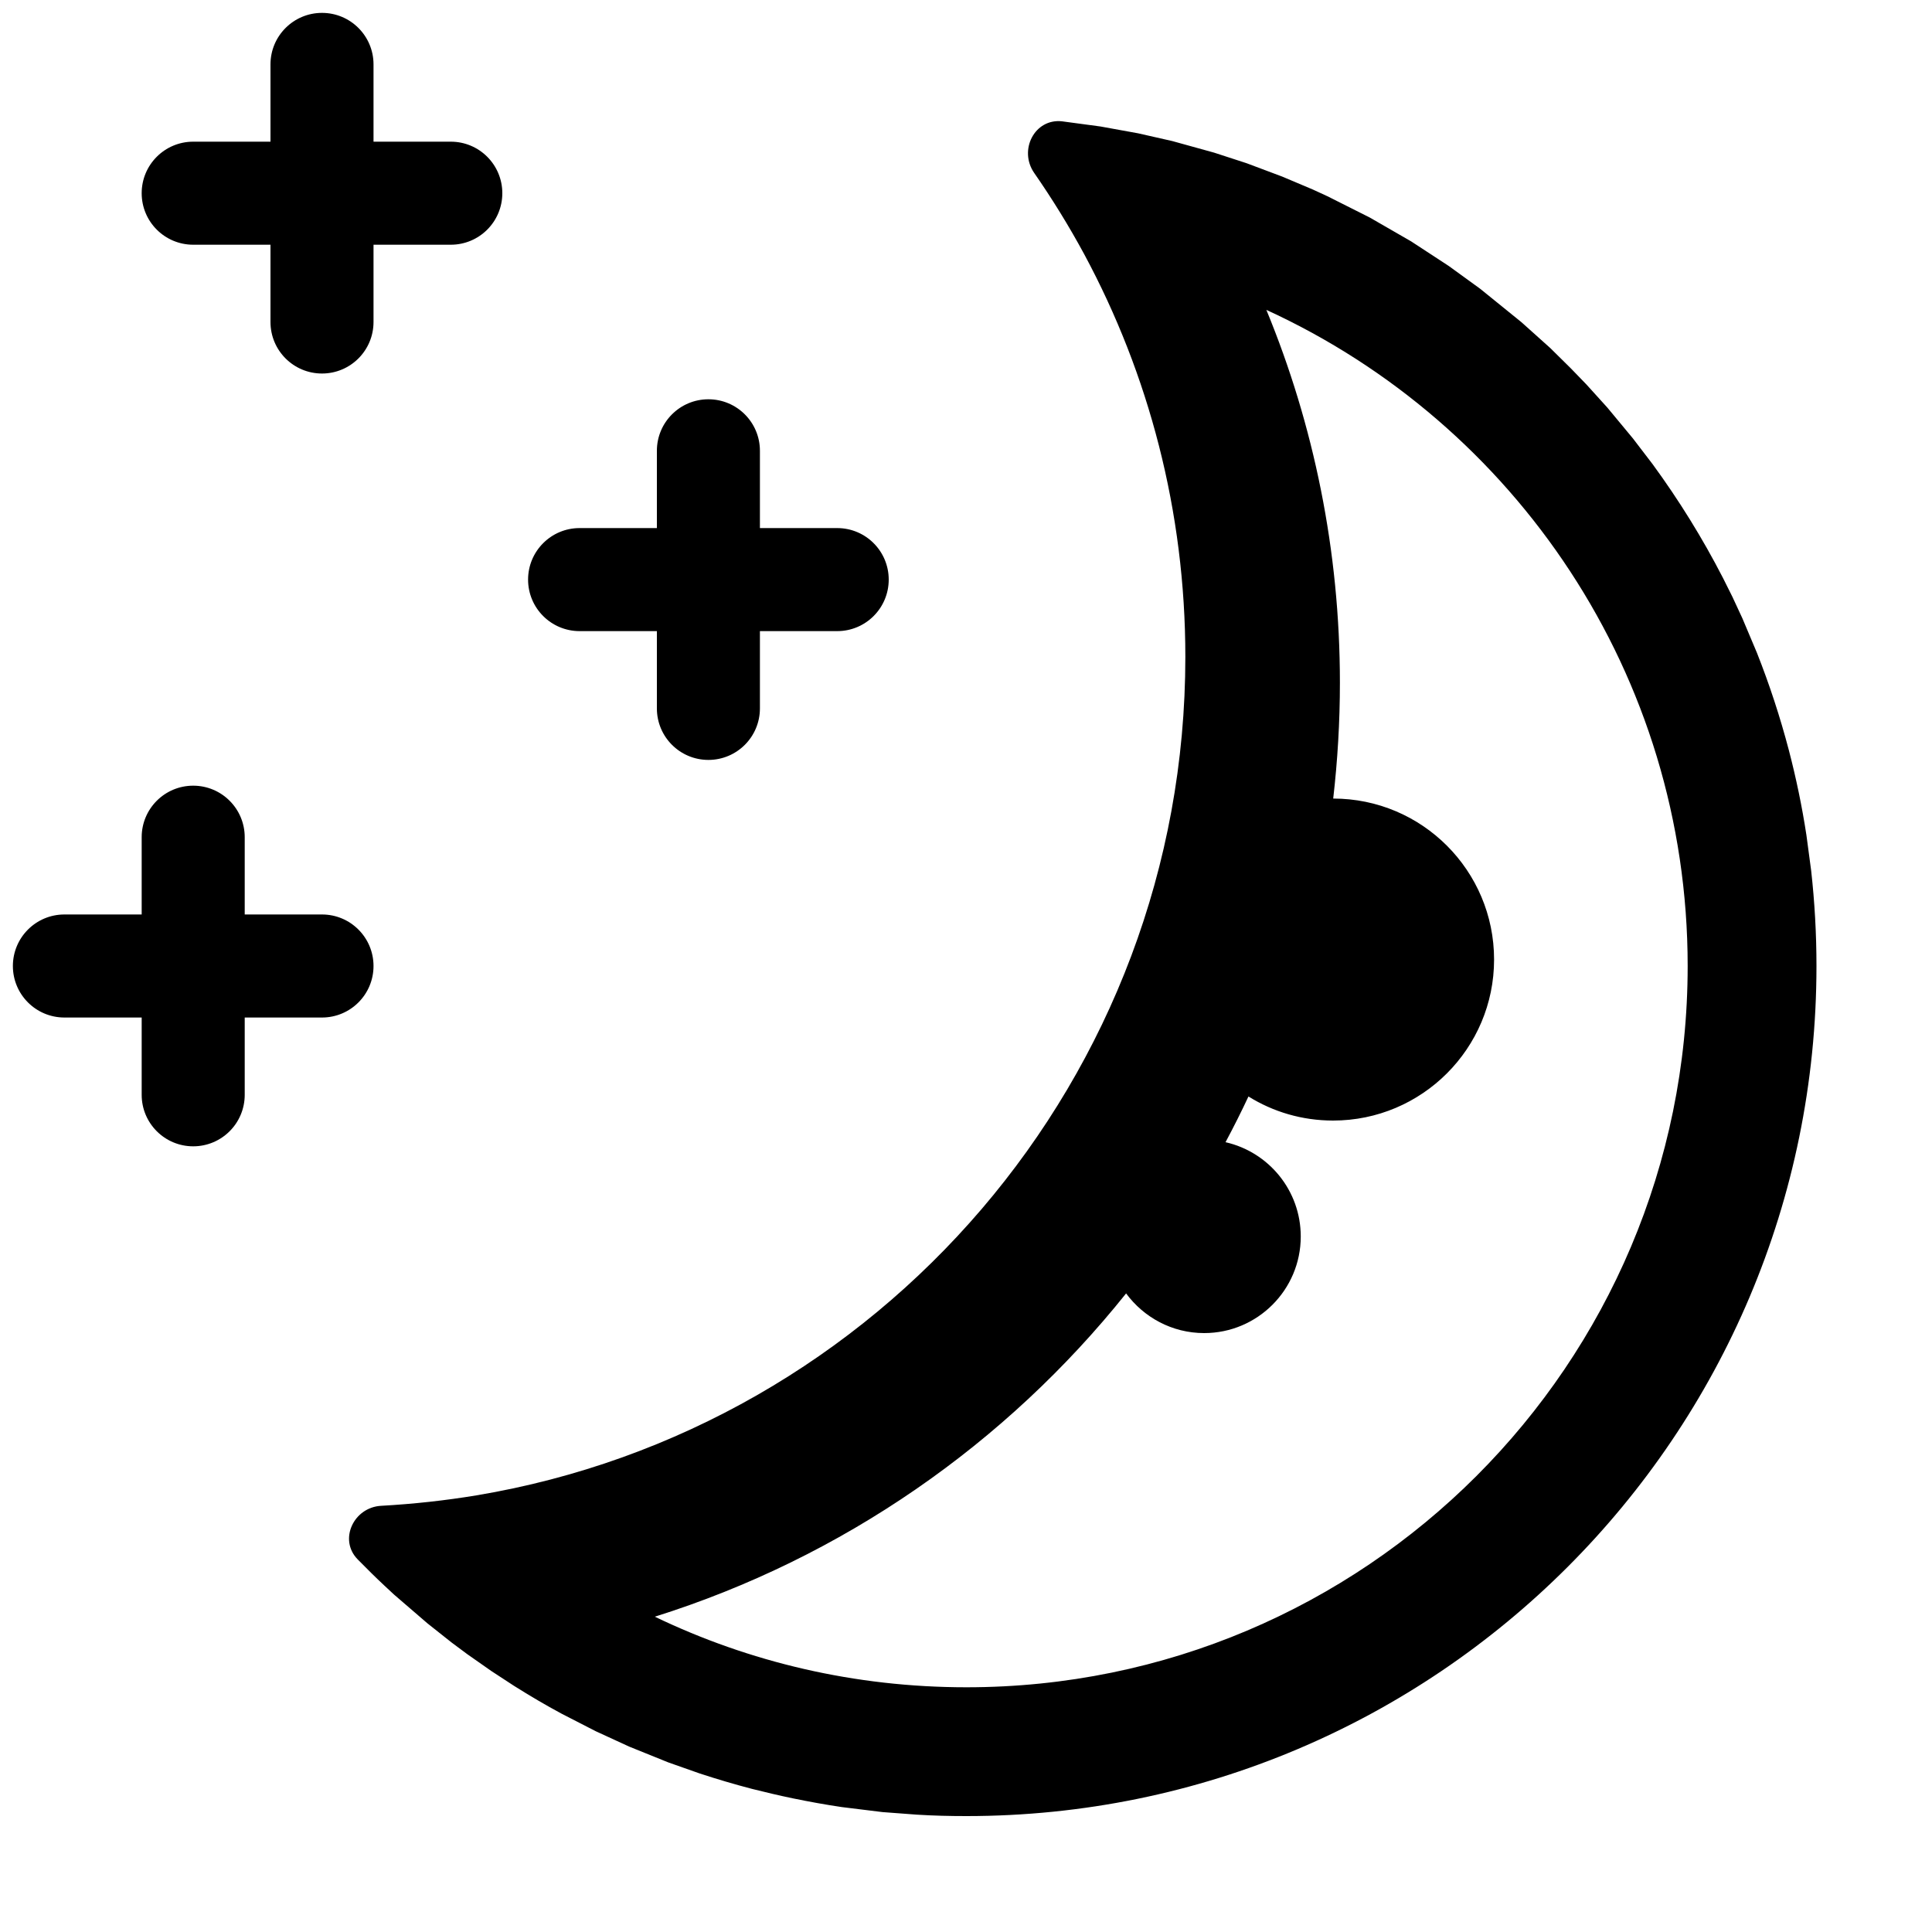
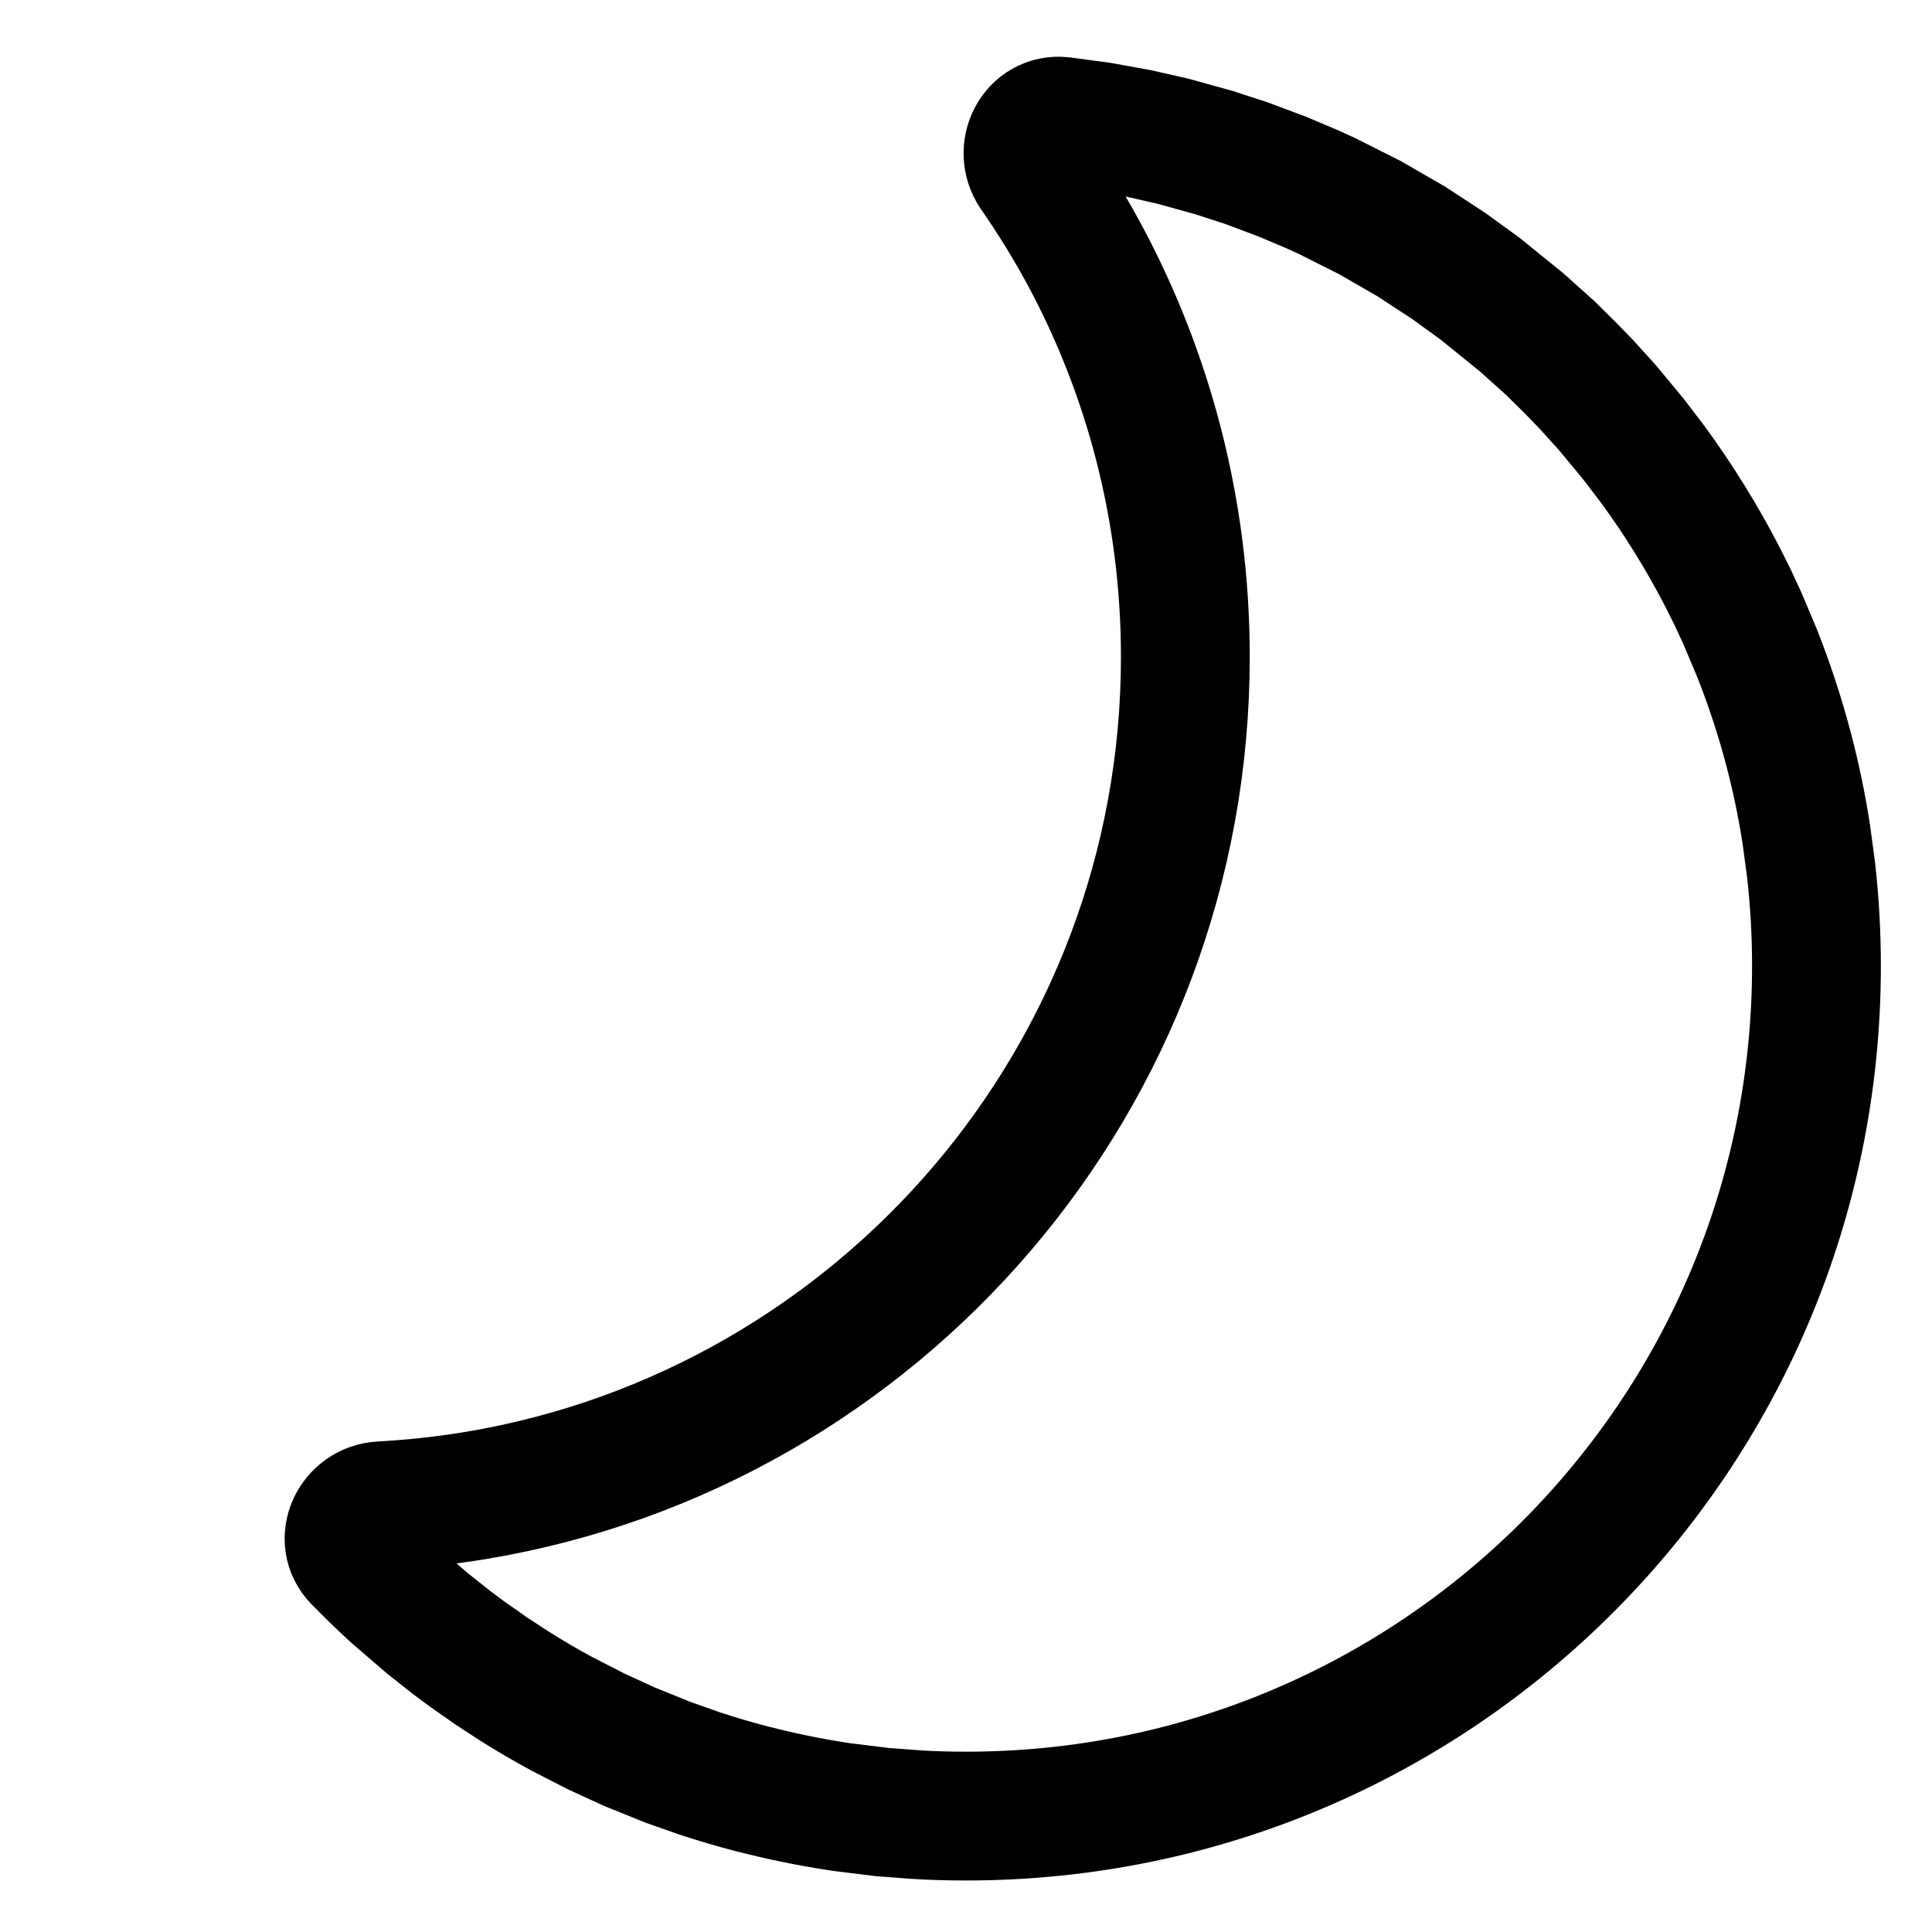
- <svg xmlns="http://www.w3.org/2000/svg" width="15" height="15" viewBox="0 0 15 15" fill="none">
-   <path fill-rule="evenodd" clip-rule="evenodd" d="M2.9 0.5C2.9 0.279 2.721 0.1 2.5 0.1C2.279 0.1 2.1 0.279 2.1 0.5V1.1H1.5C1.279 1.1 1.1 1.279 1.1 1.5C1.1 1.721 1.279 1.9 1.5 1.9H2.1V2.5C2.1 2.721 2.279 2.9 2.5 2.9C2.721 2.9 2.9 2.721 2.9 2.5V1.9H3.5C3.721 1.9 3.9 1.721 3.9 1.5C3.9 1.279 3.721 1.1 3.5 1.1H2.9V0.5ZM5.9 3.5C5.9 3.279 5.721 3.1 5.5 3.1C5.279 3.1 5.1 3.279 5.1 3.5V4.1H4.5C4.279 4.1 4.1 4.279 4.1 4.5C4.1 4.721 4.279 4.9 4.5 4.9H5.1V5.5C5.1 5.721 5.279 5.9 5.5 5.9C5.721 5.9 5.9 5.721 5.9 5.5V4.9H6.5C6.721 4.9 6.9 4.721 6.9 4.5C6.9 4.279 6.721 4.1 6.5 4.1H5.9V3.5ZM1.9 6.5C1.9 6.279 1.721 6.1 1.5 6.1C1.279 6.1 1.1 6.279 1.1 6.5V7.1H0.5C0.279 7.1 0.1 7.279 0.1 7.5C0.1 7.721 0.279 7.9 0.5 7.9H1.1V8.5C1.1 8.721 1.279 8.9 1.5 8.9C1.721 8.9 1.9 8.721 1.9 8.5V7.9H2.5C2.721 7.9 2.9 7.721 2.9 7.5C2.9 7.279 2.721 7.1 2.5 7.1H1.9V6.5ZM8.544 0.982L8.246 0.942C8.033 0.918 7.907 1.165 8.029 1.342C8.17 1.545 8.3 1.756 8.418 1.974C8.919 2.905 9.203 3.969 9.203 5.1C9.203 8.372 6.822 11.088 3.699 11.61C3.457 11.65 3.21 11.677 2.96 11.691C2.746 11.702 2.627 11.954 2.777 12.107C2.846 12.177 2.915 12.246 2.987 12.313L3.059 12.38L3.319 12.604L3.507 12.753L3.628 12.843L3.815 12.974L3.991 13.089C4.112 13.165 4.235 13.238 4.362 13.306L4.625 13.441L4.886 13.561L5.188 13.683L5.432 13.769C5.566 13.813 5.701 13.853 5.839 13.889C5.943 13.915 6.048 13.94 6.154 13.962C6.28 13.988 6.407 14.011 6.535 14.03L6.852 14.069L7.119 14.089C7.246 14.097 7.374 14.1 7.503 14.1C11.148 14.1 14.103 11.145 14.103 7.5C14.103 7.25 14.089 7.004 14.062 6.761L14.025 6.484C13.991 6.261 13.945 6.041 13.889 5.826C13.821 5.567 13.738 5.314 13.641 5.069L13.528 4.801L13.451 4.635L13.377 4.487C13.218 4.178 13.035 3.883 12.831 3.604L12.678 3.404L12.479 3.164L12.316 2.984L12.196 2.86L12.036 2.702L11.813 2.502L11.492 2.242L11.248 2.065L10.956 1.874L10.635 1.689L10.307 1.524L10.194 1.472L9.955 1.371L9.678 1.267L9.426 1.185L9.101 1.095L8.836 1.035L8.544 0.982ZM10.403 5.3C10.403 4.276 10.2 3.298 9.832 2.406C11.762 3.29 13.103 5.239 13.103 7.5C13.103 10.593 10.596 13.1 7.503 13.1C6.636 13.1 5.816 12.904 5.084 12.552C6.542 12.094 7.811 11.208 8.743 10.042C8.88 10.228 9.1 10.35 9.349 10.35C9.763 10.35 10.099 10.014 10.099 9.6C10.099 9.243 9.85 8.944 9.515 8.868C9.577 8.752 9.637 8.633 9.693 8.513C9.884 8.632 10.109 8.7 10.35 8.7C11.04 8.7 11.6 8.14 11.6 7.45C11.6 6.76 11.041 6.2 10.351 6.2C10.385 5.905 10.403 5.605 10.403 5.3Z" fill="currentColor" />
+ <svg xmlns="http://www.w3.org/2000/svg" viewBox="0 0 15 15" stroke="currentColor" fill="none">
+   <path fill-rule="evenodd" clip-rule="evenodd" d="M8.544 0.982L8.246 0.942C8.033 0.918 7.907 1.165 8.029 1.342C8.17 1.545 8.3 1.756 8.418 1.974C8.919 2.905 9.203 3.969 9.203 5.1C9.203 8.372 6.822 11.088 3.699 11.61C3.457 11.65 3.21 11.677 2.96 11.691C2.746 11.702 2.627 11.954 2.777 12.107C2.846 12.177 2.915 12.246 2.987 12.313L3.059 12.38L3.319 12.604L3.507 12.753L3.628 12.843L3.815 12.974L3.991 13.089C4.112 13.165 4.235 13.238 4.362 13.306L4.625 13.441L4.886 13.561L5.188 13.683L5.432 13.769C5.566 13.813 5.701 13.853 5.839 13.889C5.943 13.915 6.048 13.94 6.154 13.962C6.28 13.988 6.407 14.011 6.535 14.03L6.852 14.069L7.119 14.089C7.246 14.097 7.374 14.1 7.503 14.1C11.148 14.1 14.103 11.145 14.103 7.5C14.103 7.25 14.089 7.004 14.062 6.761L14.025 6.484C13.991 6.261 13.945 6.041 13.889 5.826C13.821 5.567 13.738 5.314 13.641 5.069L13.528 4.801L13.451 4.635L13.377 4.487C13.218 4.178 13.035 3.883 12.831 3.604L12.678 3.404L12.479 3.164L12.316 2.984L12.196 2.86L12.036 2.702L11.813 2.502L11.492 2.242L11.248 2.065L10.956 1.874L10.635 1.689L10.307 1.524L10.194 1.472L9.955 1.371L9.678 1.267L9.426 1.185L9.101 1.095L8.836 1.035L8.544 0.982Z" fill="none" />
</svg>
